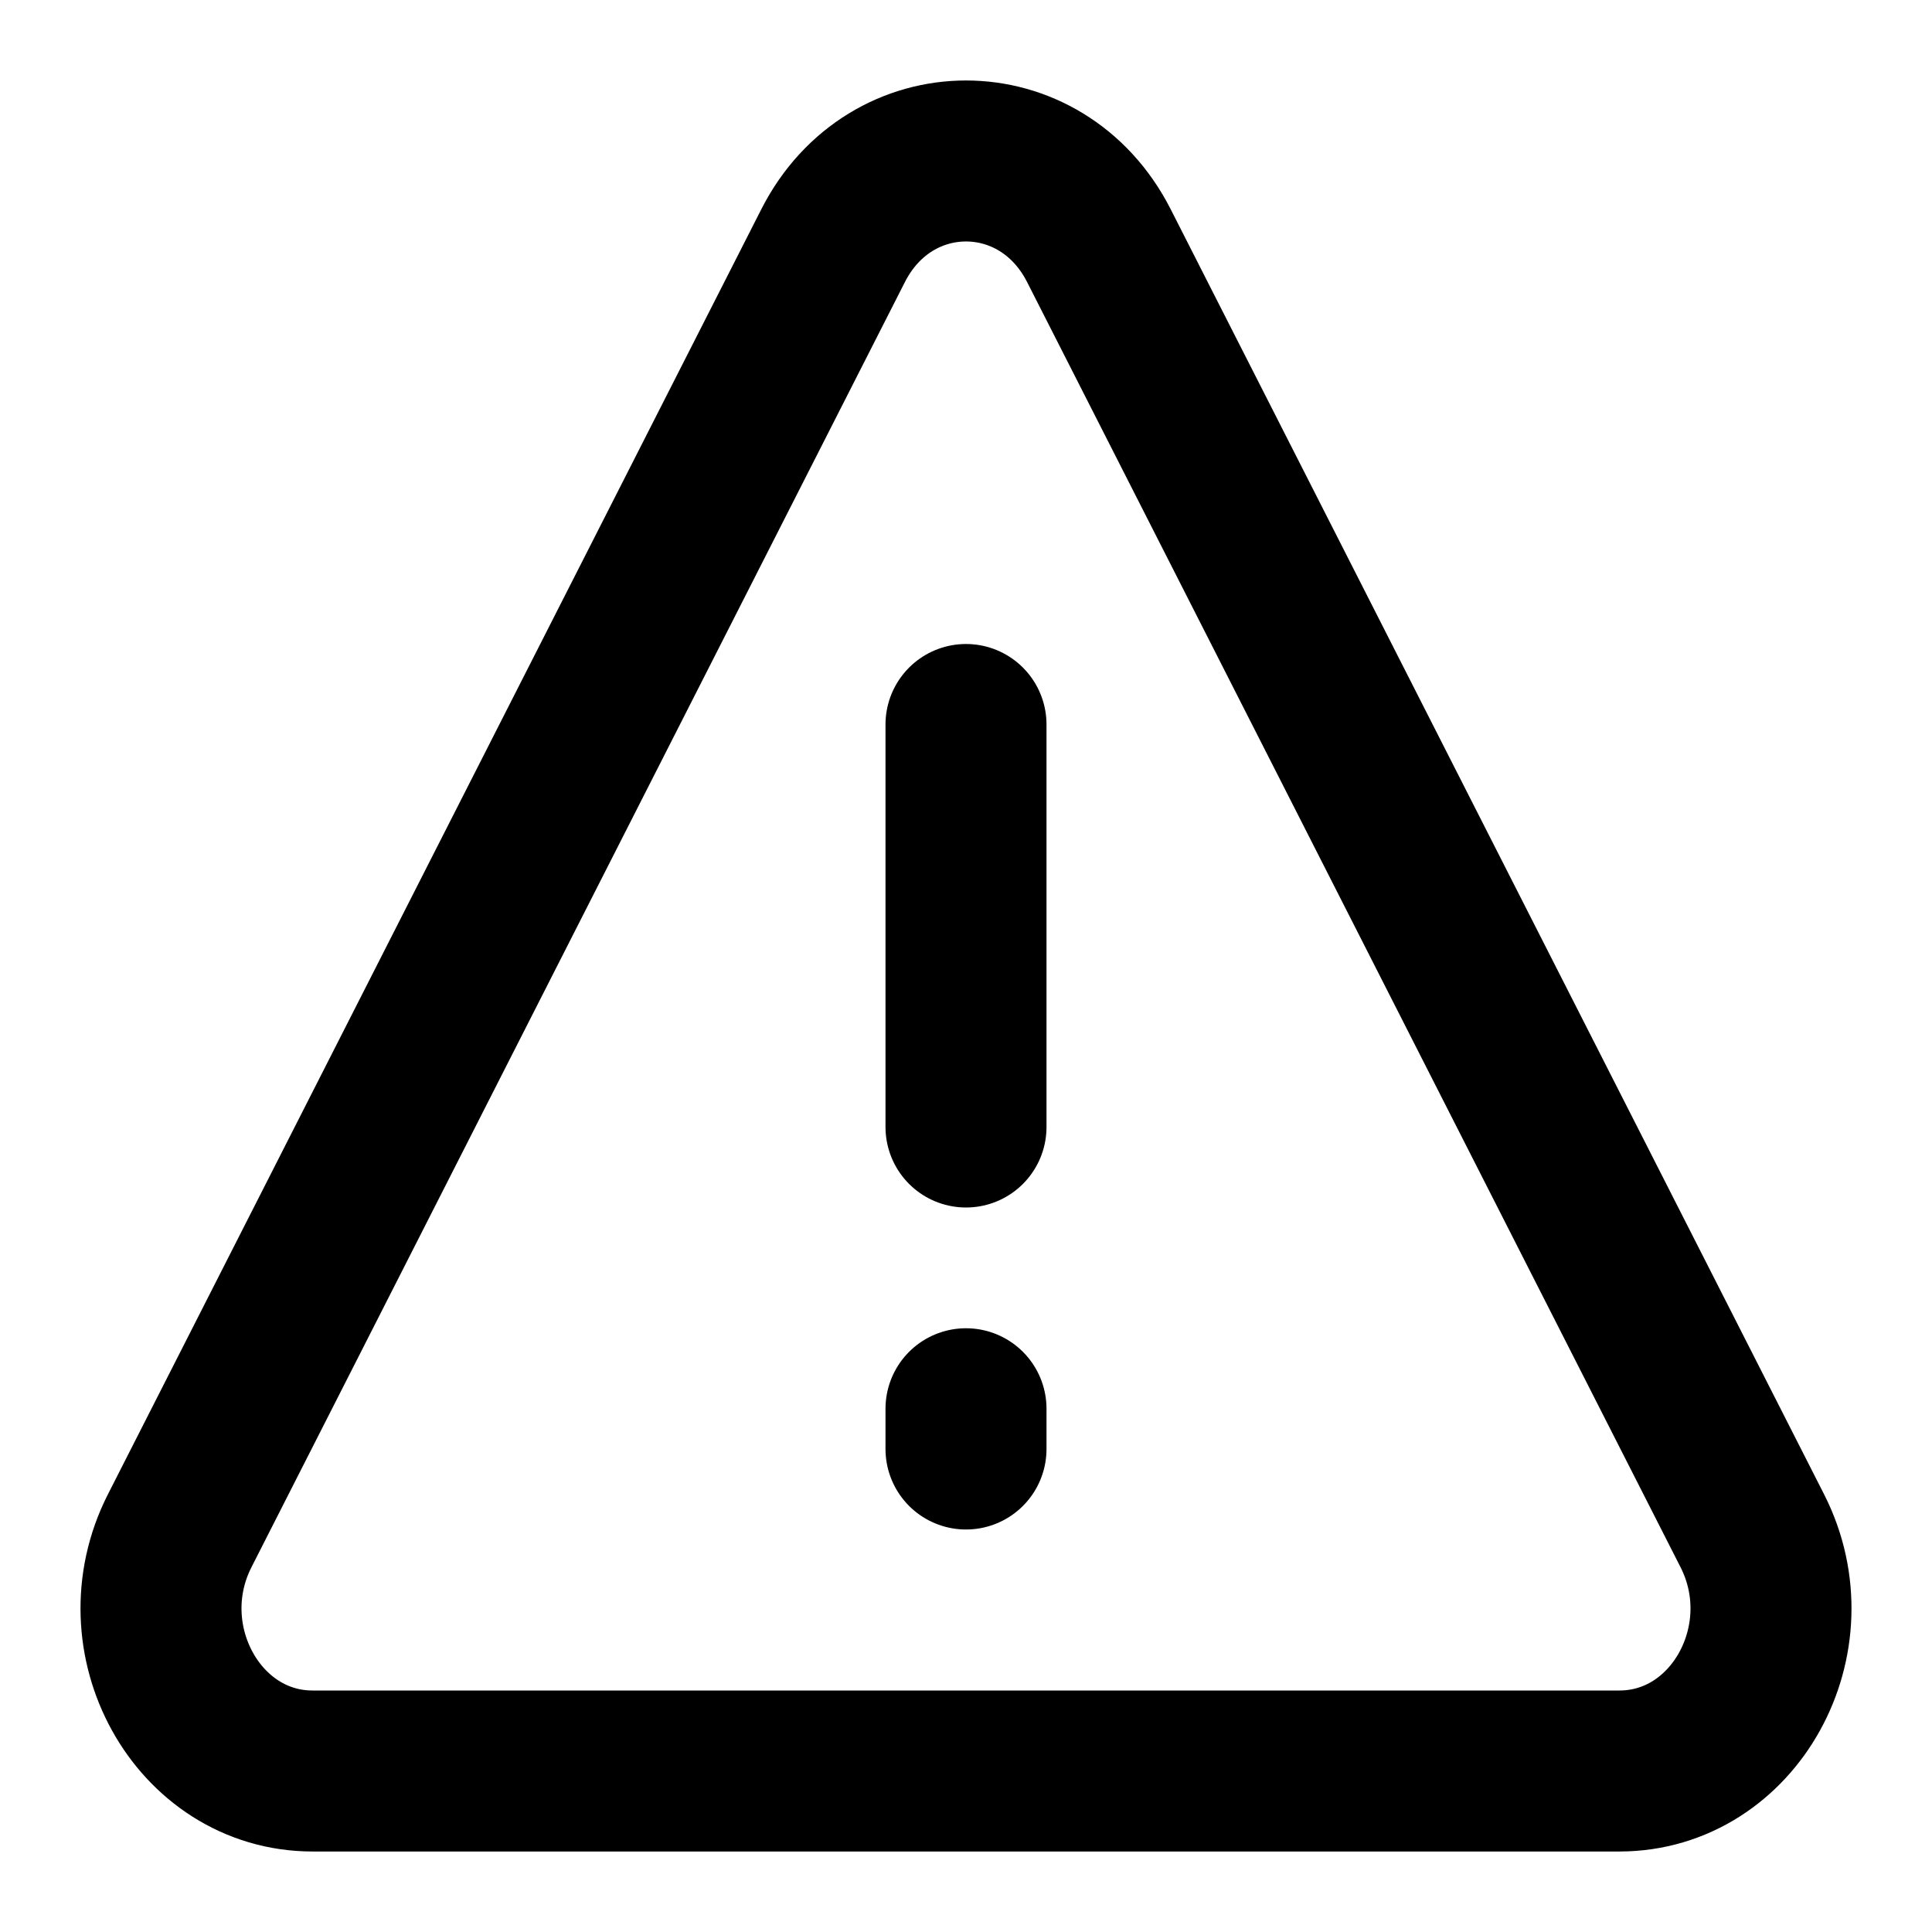
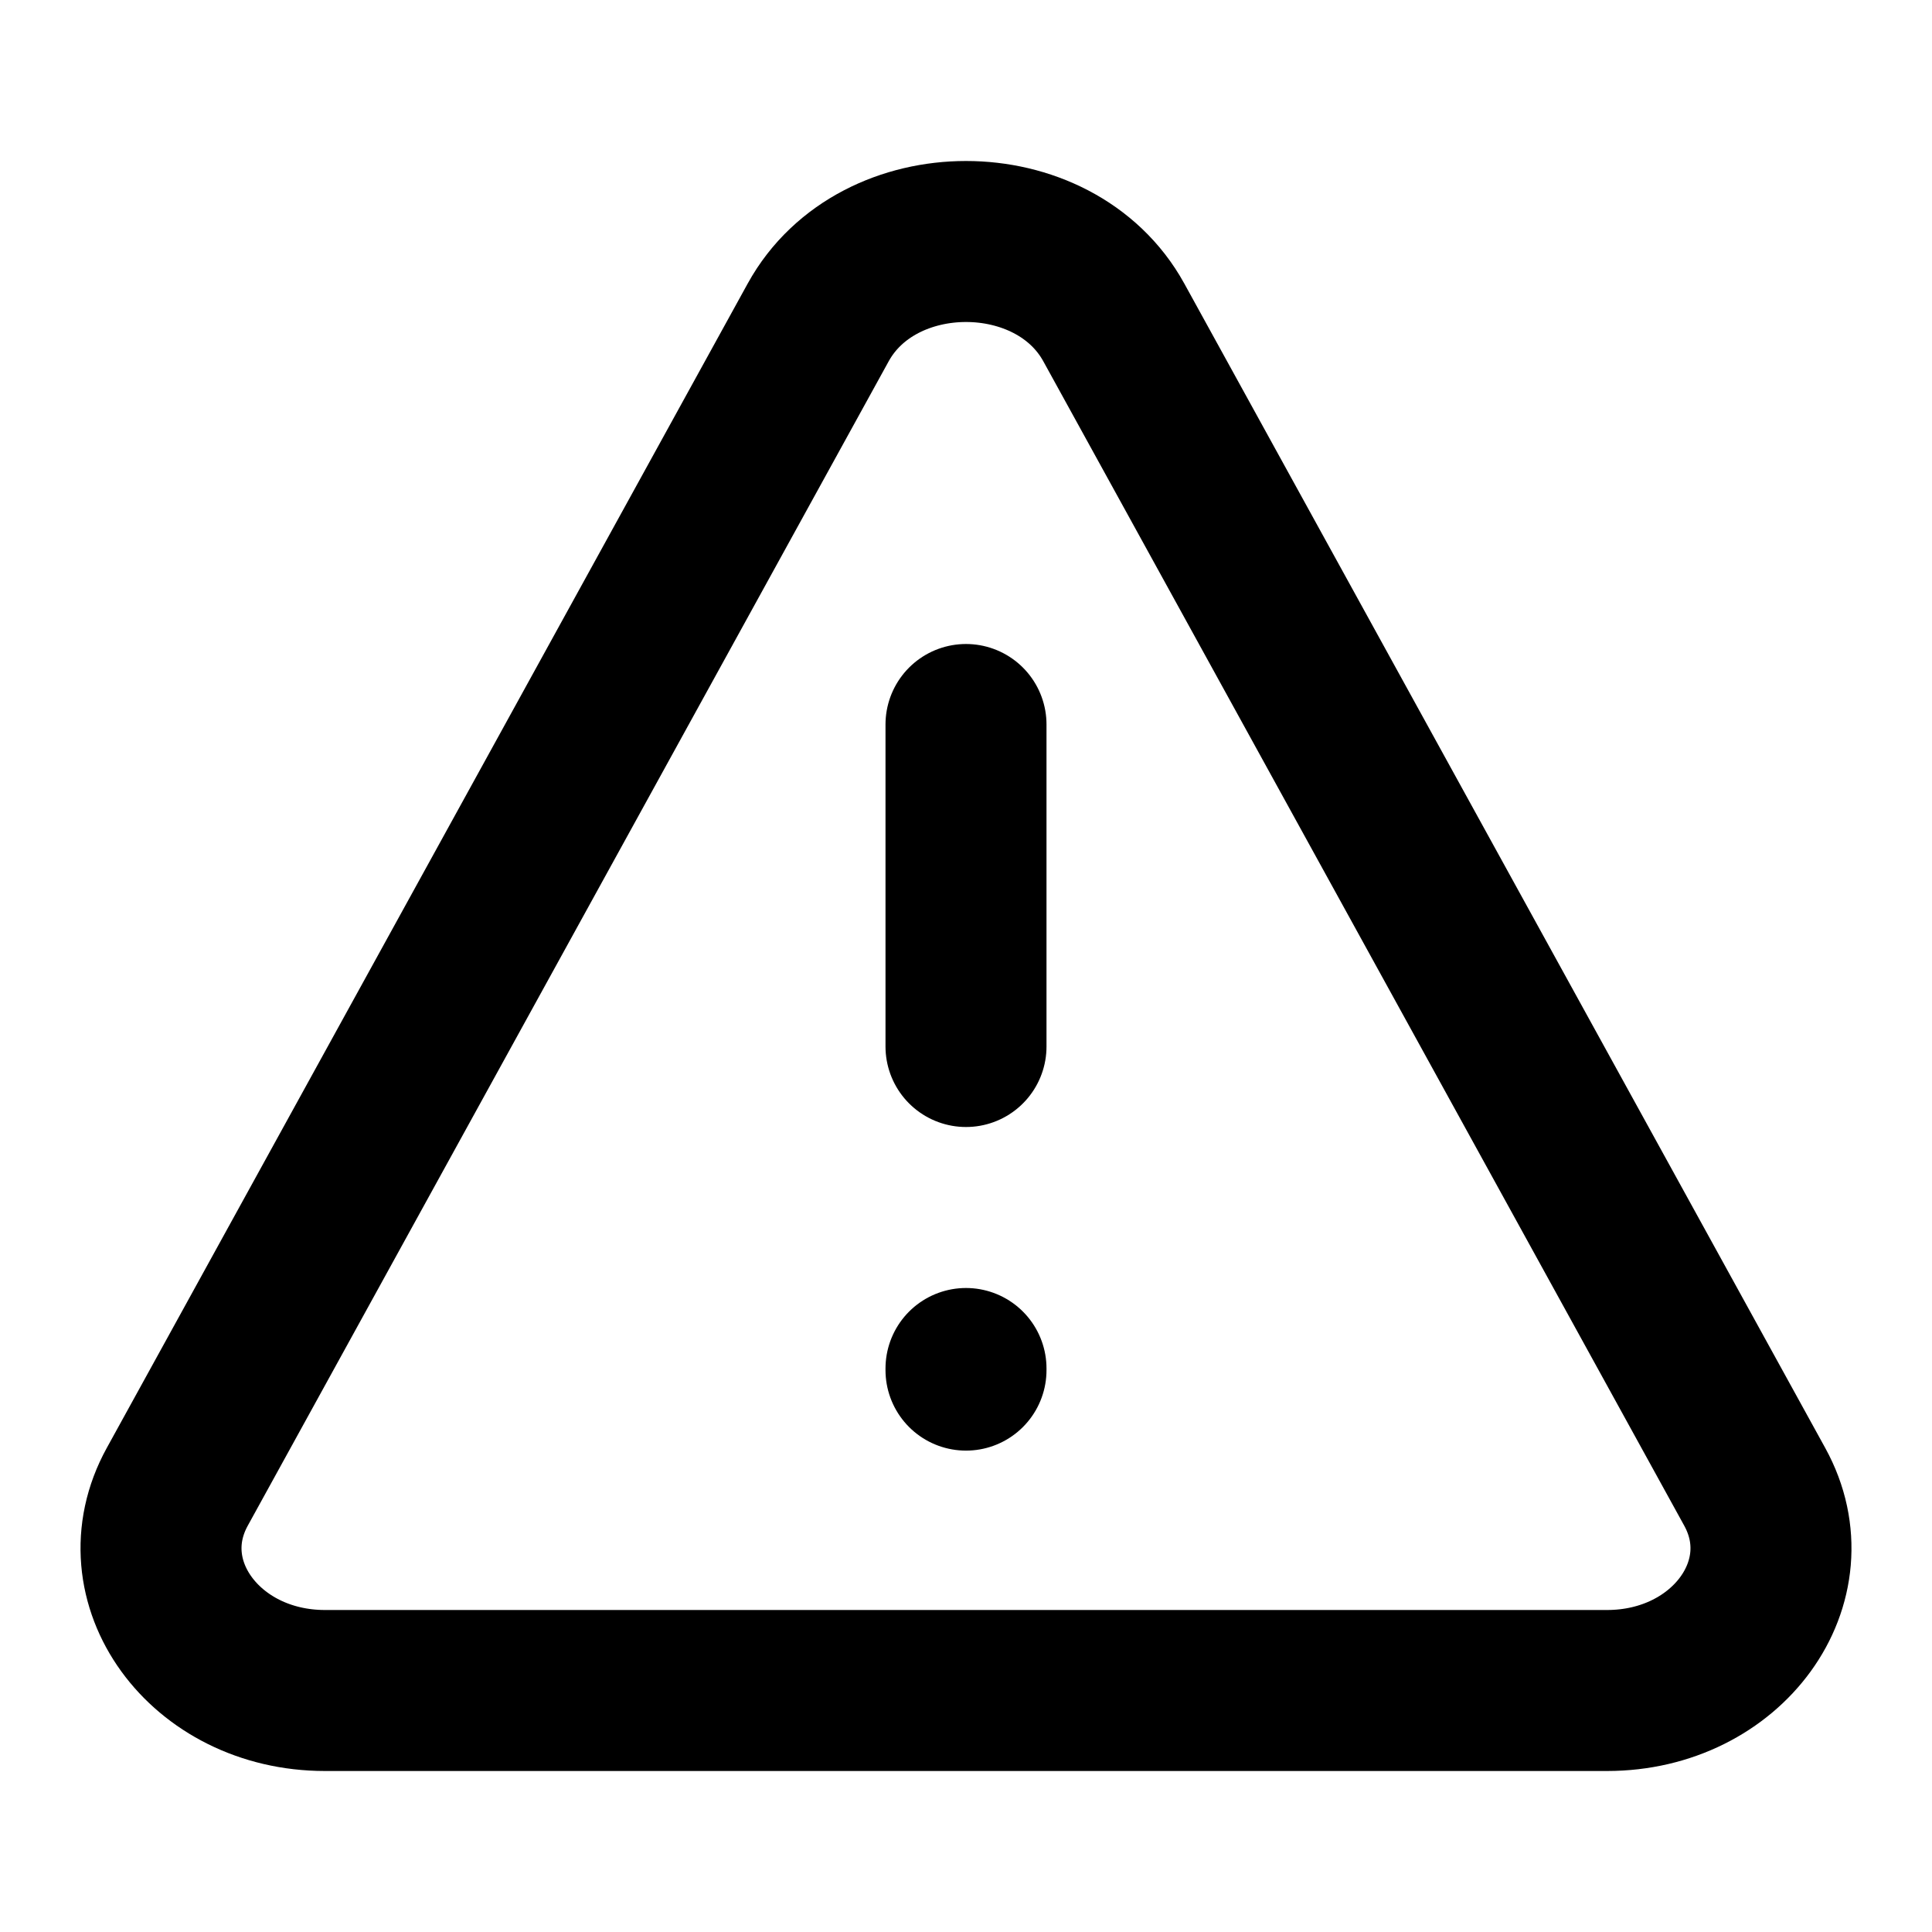
<svg xmlns="http://www.w3.org/2000/svg" width="800px" height="800px" viewBox="0 0 24 24" fill="none">
-   <path d="M12 9V14" stroke="#000000" stroke-width="2" stroke-linecap="round" />
-   <path d="M12 17.5V18" stroke="#000000" stroke-width="2" stroke-linecap="round" />
-   <path d="M2.232 19.016L10.349 3.052C11.062 1.649 12.938 1.649 13.651 3.052L21.768 19.016C22.451 20.361 21.544 22 20.116 22H3.883C2.456 22 1.549 20.361 2.232 19.016Z" stroke="#000000" stroke-width="2" stroke-linecap="round" stroke-linejoin="round" />
+   <path d="M2.202 18.47L10.164 4.005C10.902 2.665 13.098 2.665 13.836 4.005L21.798 18.47C22.444 19.643 21.46 21 19.963 21H4.037C2.54 21 1.556 19.643 2.202 18.47Z" stroke="#000000" stroke-width="2" stroke-linecap="round" stroke-linejoin="round" />
+   <path d="M12 9V13" stroke="#000000" stroke-width="2" stroke-linecap="round" stroke-linejoin="round" />
+   <path d="M12 17.02V17" stroke="#000000" stroke-width="2" stroke-linecap="round" stroke-linejoin="round" />
</svg>
